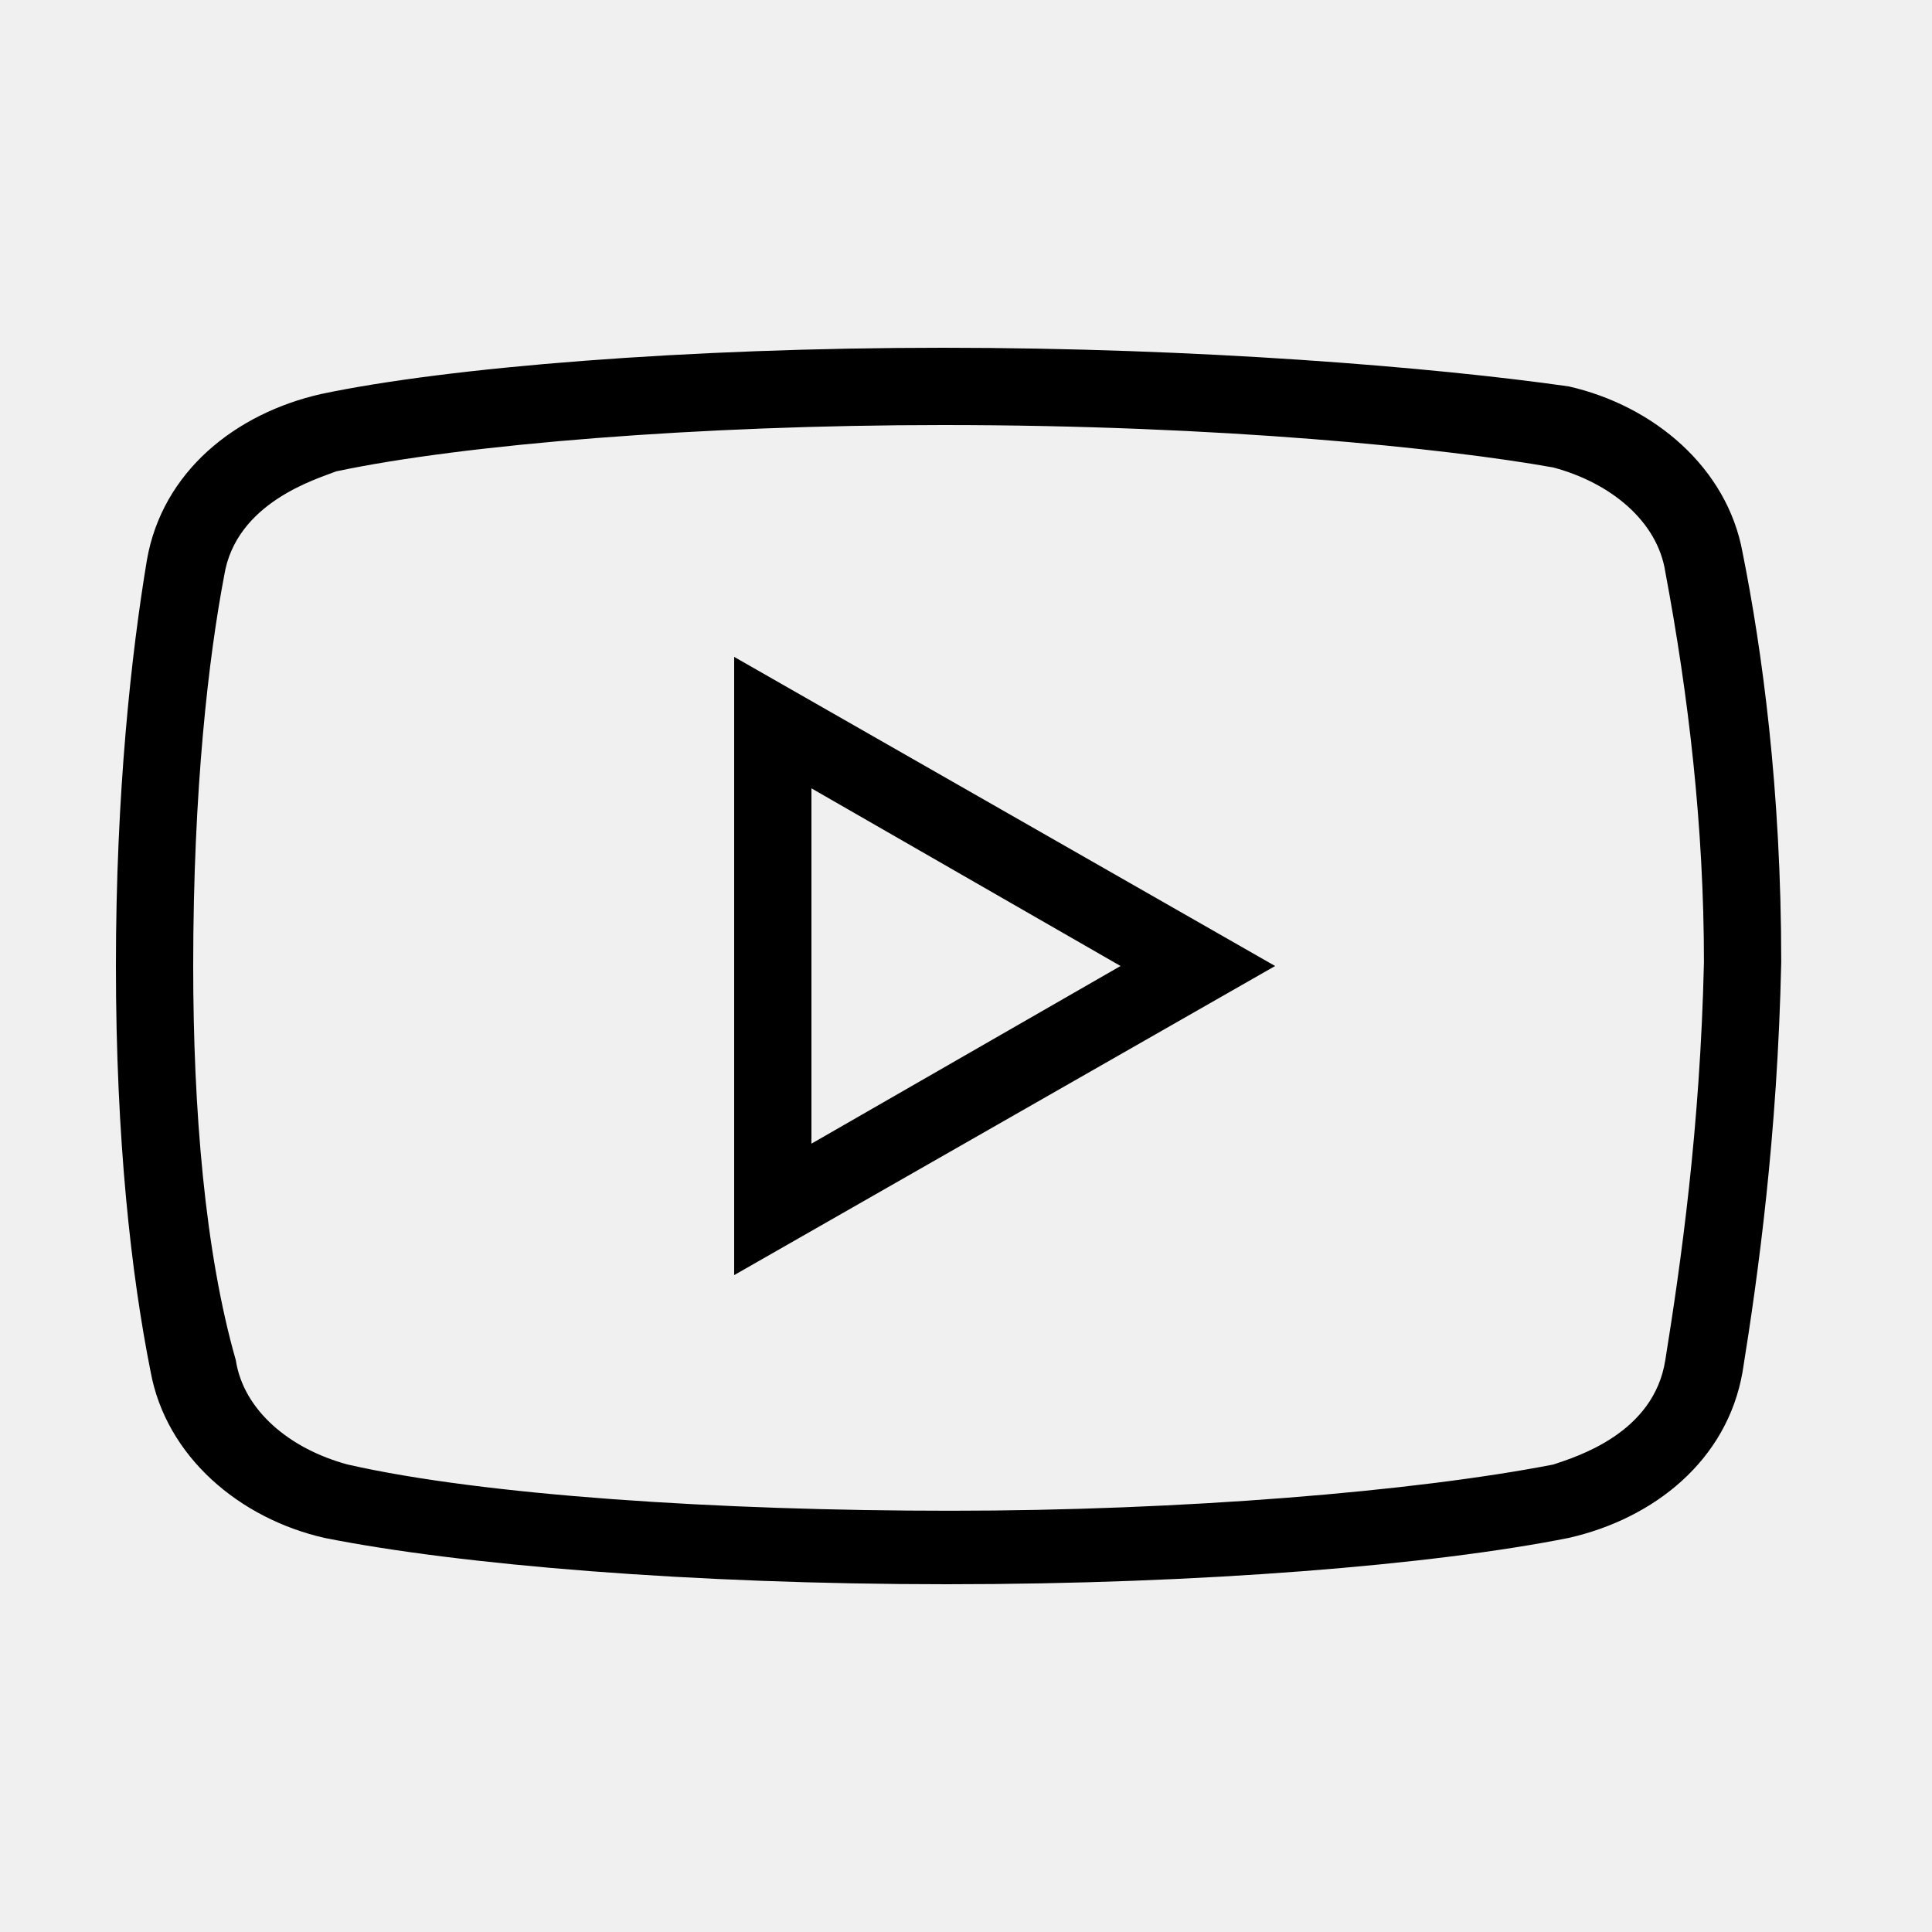
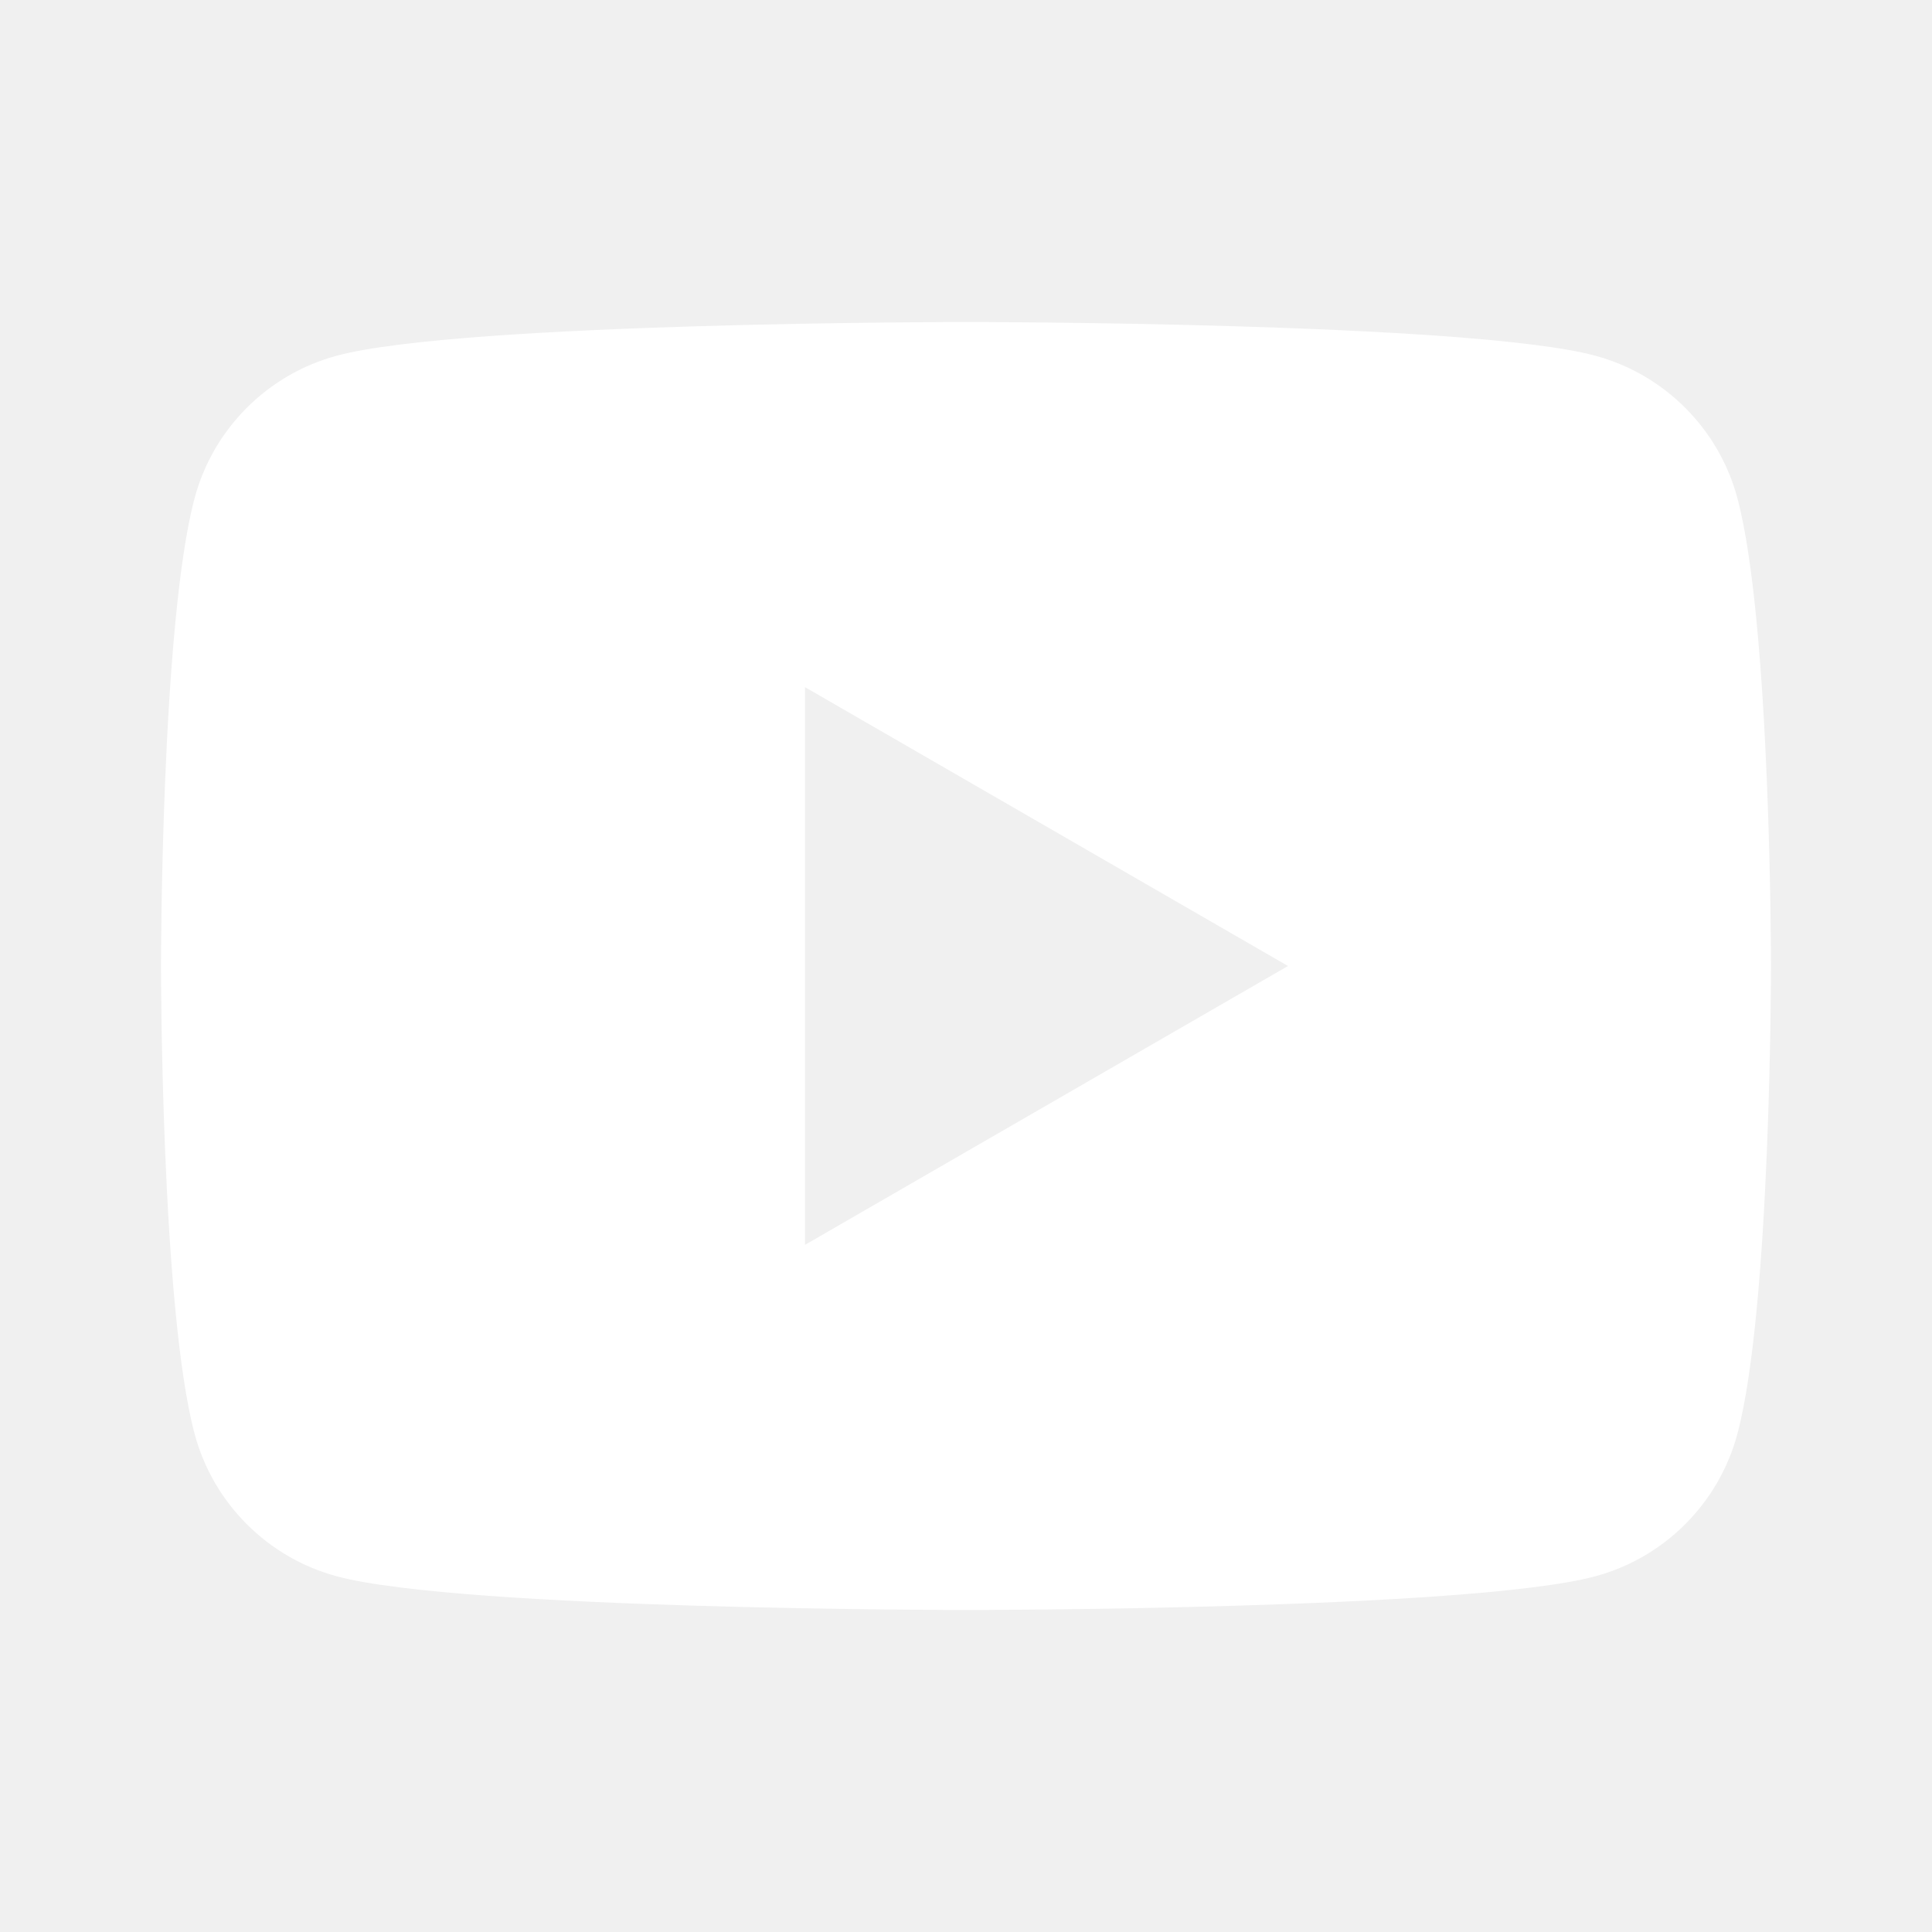
- <svg xmlns="http://www.w3.org/2000/svg" viewBox="0 0 50 50" width="50px" height="50px">
-   <path d="M 24.402 9 C 17.801 9 11.602 9.5 8.301 10.199 C 6.102 10.699 4.199 12.199 3.801 14.5 C 3.402 16.898 3 20.5 3 25 C 3 29.5 3.398 33 3.898 35.5 C 4.301 37.699 6.199 39.301 8.398 39.801 C 11.902 40.5 17.898 41 24.5 41 C 31.102 41 37.098 40.5 40.598 39.801 C 42.801 39.301 44.699 37.801 45.098 35.5 C 45.5 33 46 29.402 46.098 24.902 C 46.098 20.402 45.598 16.801 45.098 14.301 C 44.699 12.102 42.801 10.5 40.598 10 C 37.098 9.5 31 9 24.402 9 Z M 24.402 11 C 31.602 11 37.398 11.598 40.199 12.098 C 41.699 12.5 42.898 13.5 43.098 14.801 C 43.699 18 44.098 21.402 44.098 24.902 C 44 29.199 43.5 32.699 43.098 35.199 C 42.801 37.098 40.801 37.699 40.199 37.902 C 36.598 38.602 30.598 39.098 24.598 39.098 C 18.598 39.098 12.5 38.699 9 37.902 C 7.5 37.5 6.301 36.5 6.102 35.199 C 5.301 32.398 5 28.699 5 25 C 5 20.398 5.402 17 5.801 14.902 C 6.102 13 8.199 12.398 8.699 12.199 C 12 11.5 18.102 11 24.402 11 Z M 19 17 L 19 33 L 33 25 Z M 21 20.402 L 29 25 L 21 29.598 Z" />
+ <svg xmlns="http://www.w3.org/2000/svg" fill="#FFFFFF" viewBox="0 0 24 24" width="24px" height="24px">
+   <path d="M21.582,6.186c-0.23-0.86-0.908-1.538-1.768-1.768C18.254,4,12,4,12,4S5.746,4,4.186,4.418 c-0.86,0.23-1.538,0.908-1.768,1.768C2,7.746,2,12,2,12s0,4.254,0.418,5.814c0.23,0.86,0.908,1.538,1.768,1.768 C5.746,20,12,20,12,20s6.254,0,7.814-0.418c0.861-0.23,1.538-0.908,1.768-1.768C22,16.254,22,12,22,12S22,7.746,21.582,6.186z M10,15.464V8.536L16,12L10,15.464z" />
</svg>
